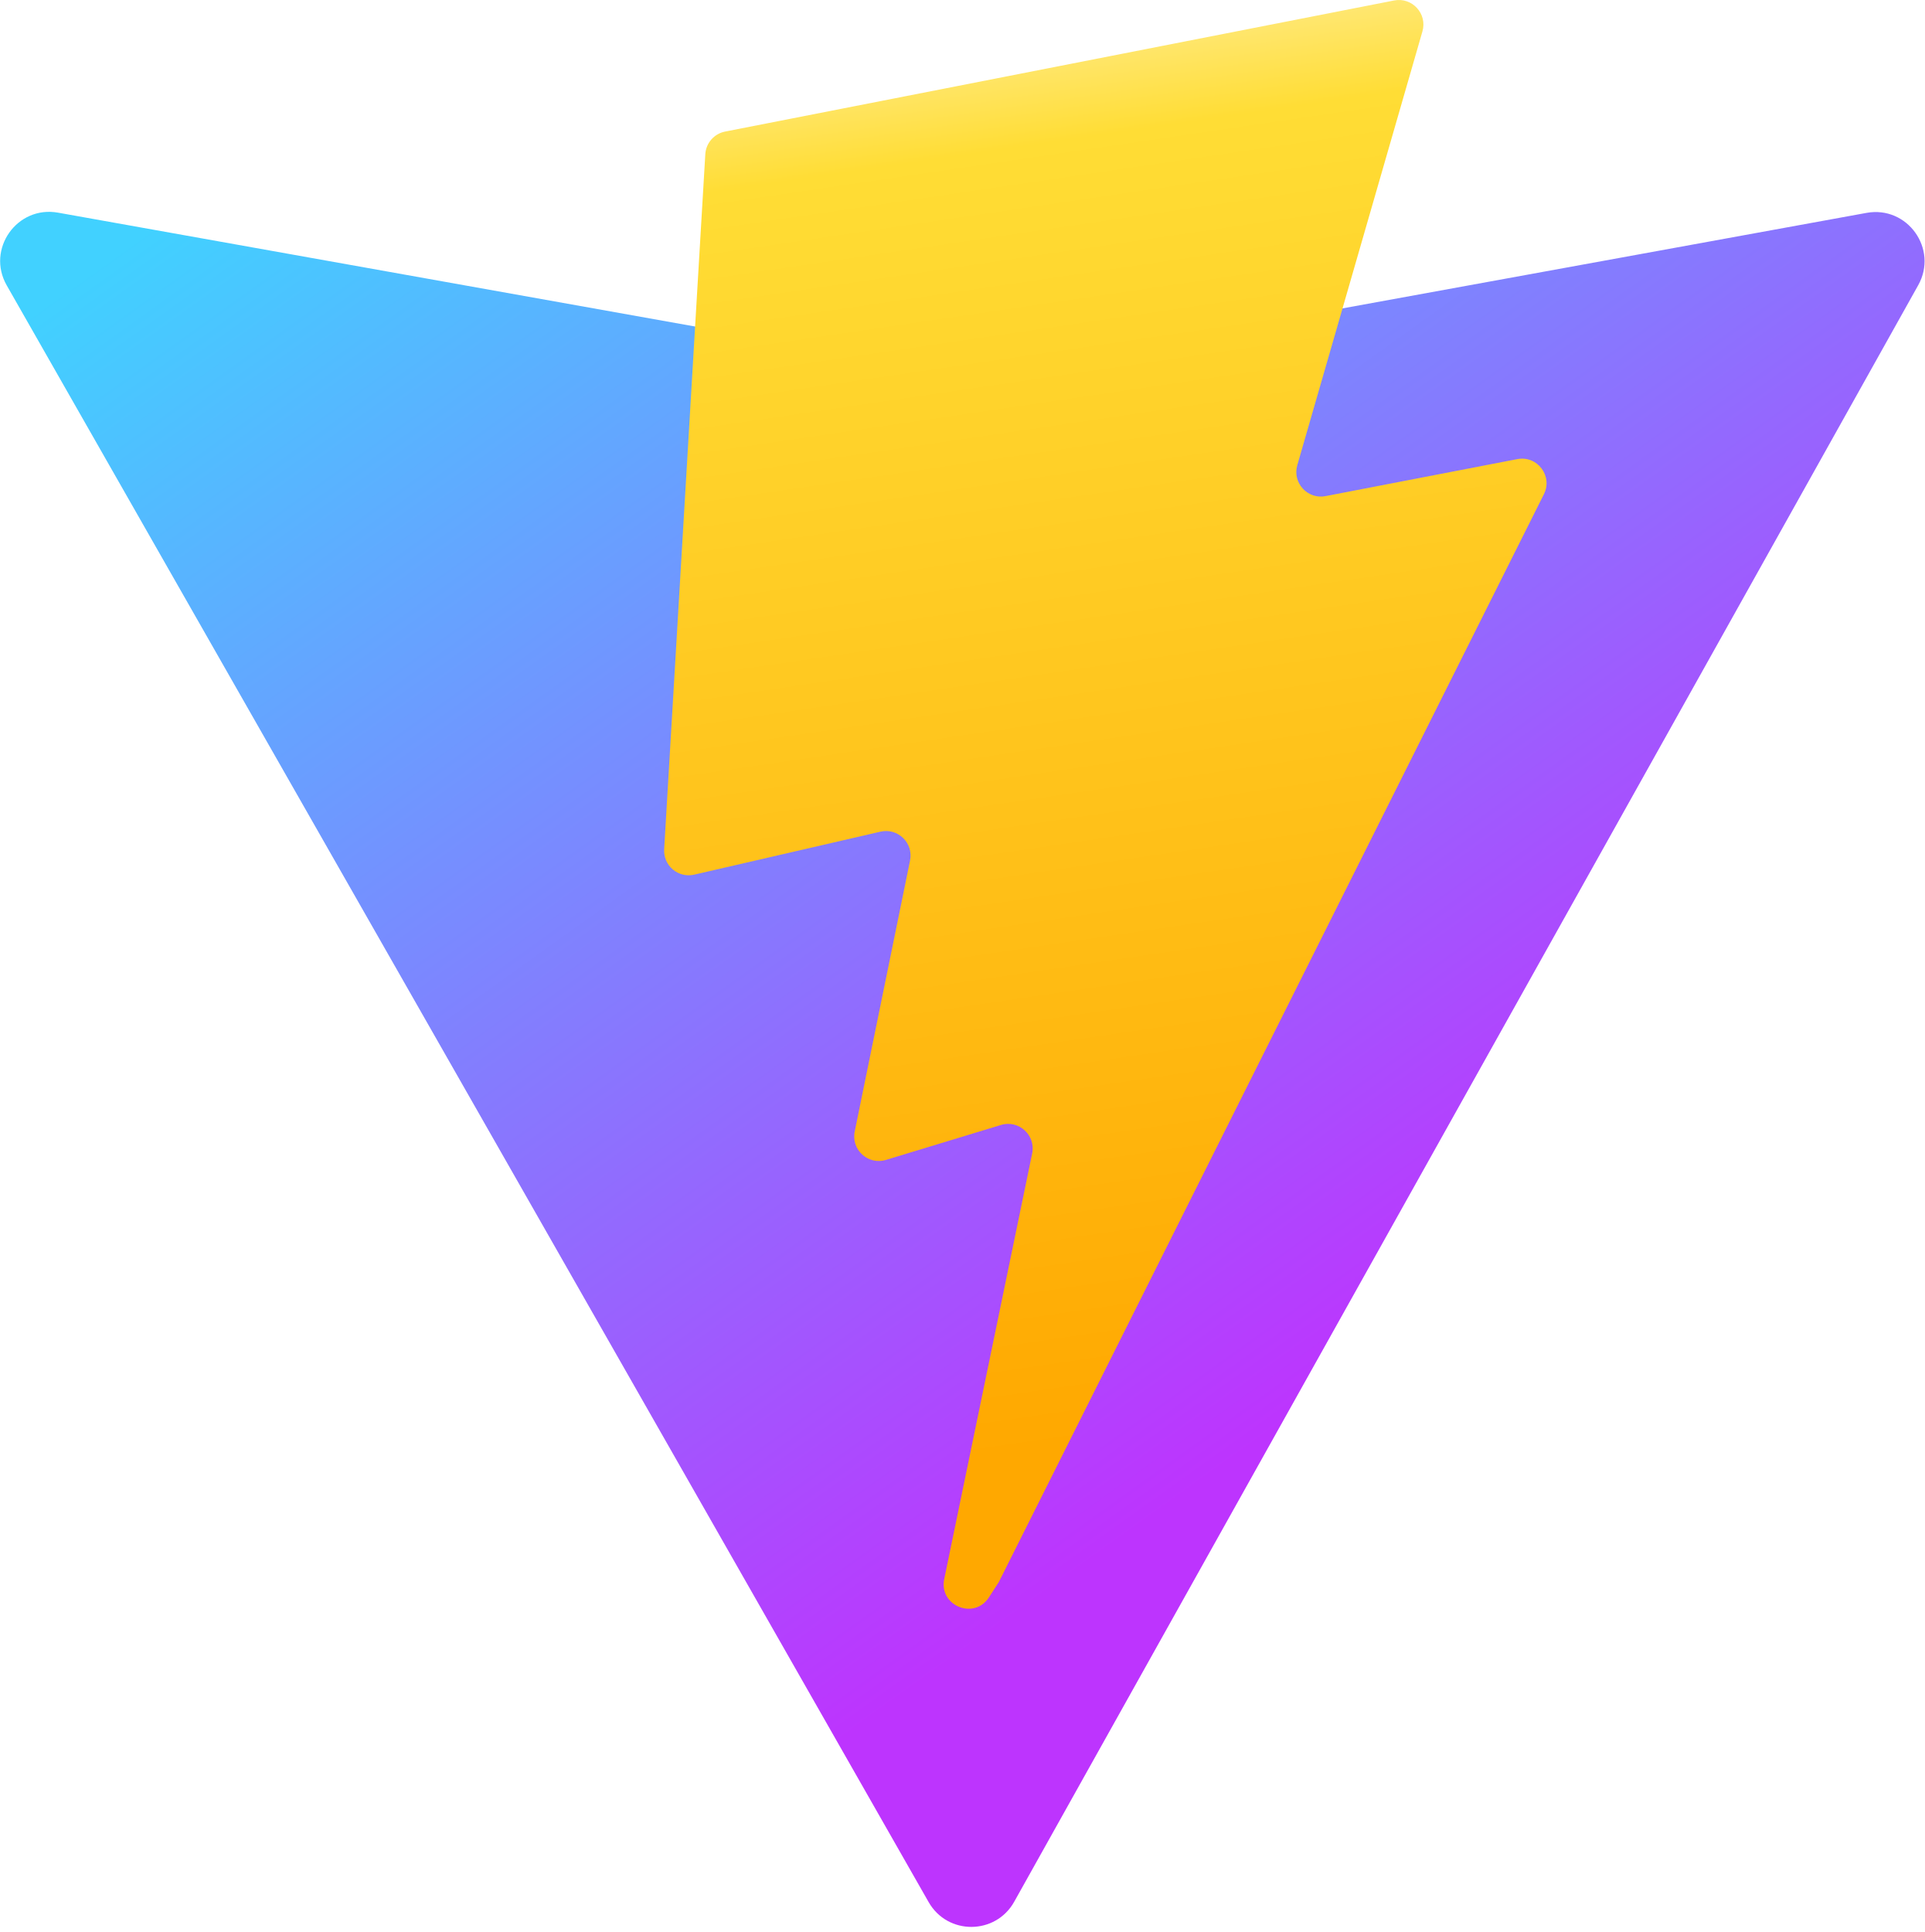
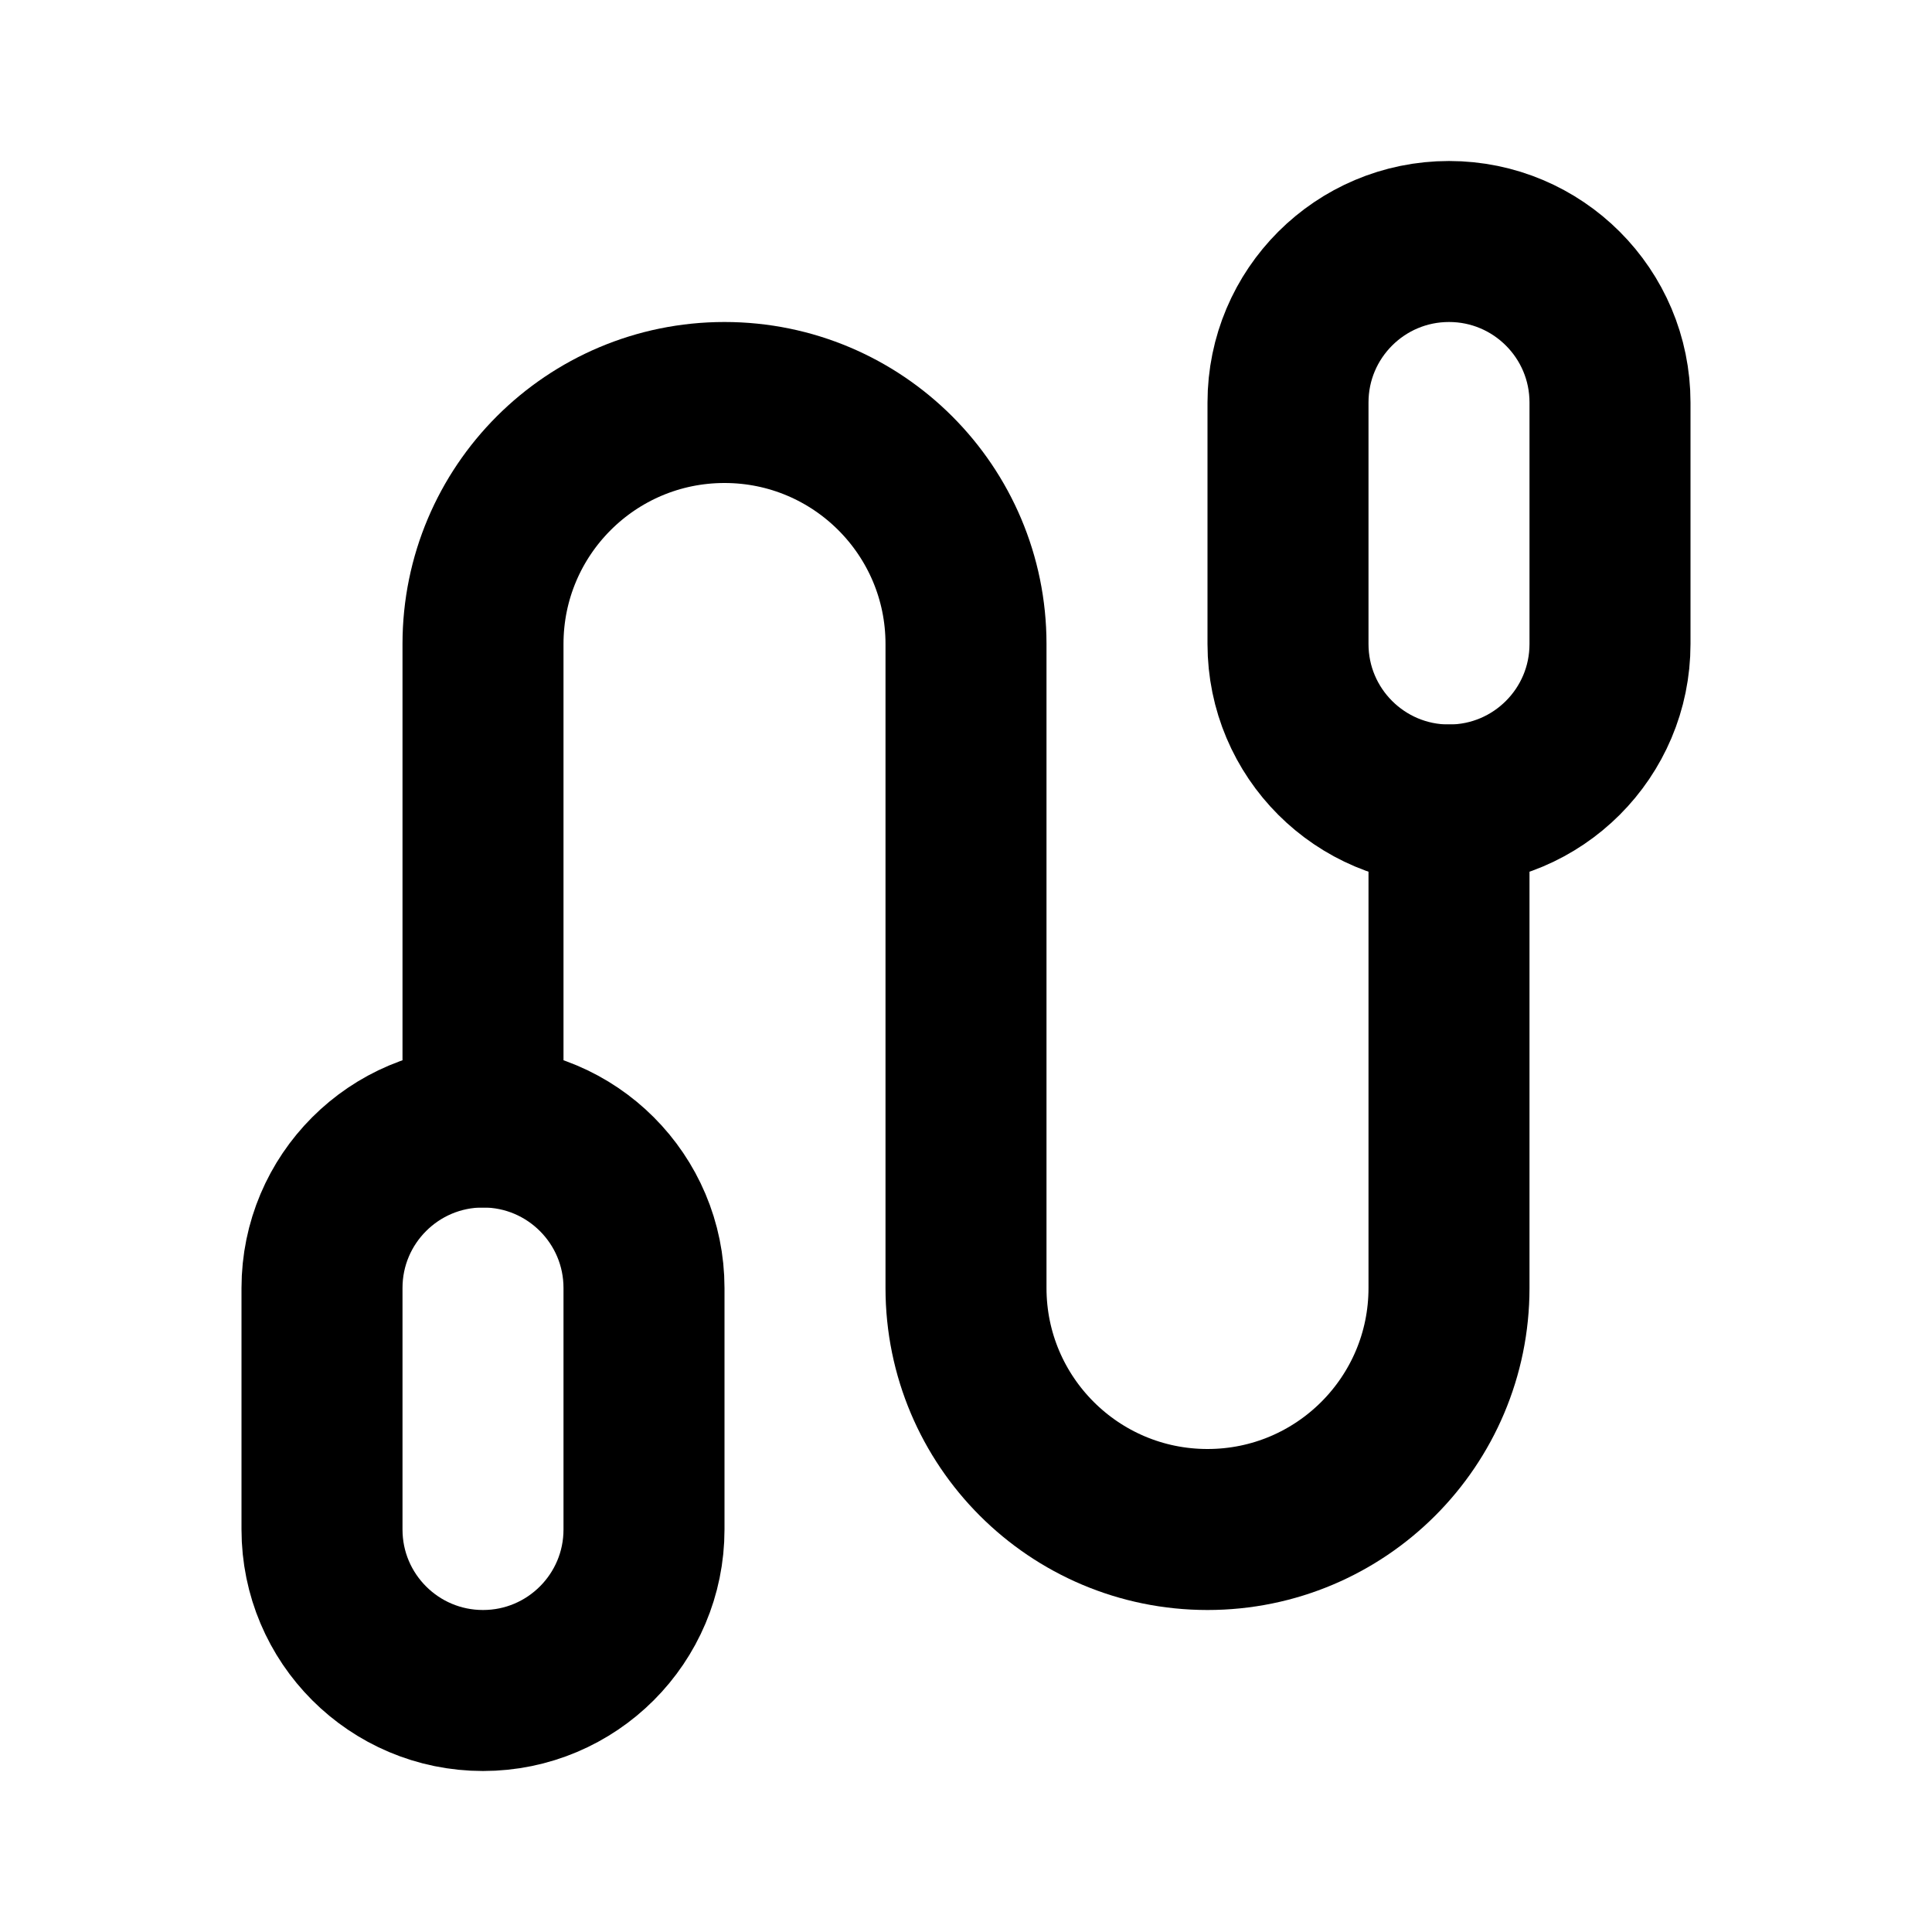
- <svg xmlns="http://www.w3.org/2000/svg" aria-hidden="true" role="img" class="iconify iconify--logos" width="31.88" height="32" preserveAspectRatio="xMidYMid meet" viewBox="0 0 256 257">
-   <defs>
-     <linearGradient id="IconifyId1813088fe1fbc01fb466" x1="-.828%" x2="57.636%" y1="7.652%" y2="78.411%">
-       <stop offset="0%" stop-color="#41D1FF" />
-       <stop offset="100%" stop-color="#BD34FE" />
-     </linearGradient>
-     <linearGradient id="IconifyId1813088fe1fbc01fb467" x1="43.376%" x2="50.316%" y1="2.242%" y2="89.03%">
-       <stop offset="0%" stop-color="#FFEA83" />
-       <stop offset="8.333%" stop-color="#FFDD35" />
-       <stop offset="100%" stop-color="#FFA800" />
-     </linearGradient>
-   </defs>
-   <path fill="url(#IconifyId1813088fe1fbc01fb466)" d="M255.153 37.938L134.897 252.976c-2.483 4.44-8.862 4.466-11.382.048L.875 37.958c-2.746-4.814 1.371-10.646 6.827-9.67l120.385 21.517a6.537 6.537 0 0 0 2.322-.004l117.867-21.483c5.438-.991 9.574 4.796 6.877 9.62Z" />
-   <path fill="url(#IconifyId1813088fe1fbc01fb467)" d="M185.432.063L96.44 17.501a3.268 3.268 0 0 0-2.634 3.014l-5.474 92.456a3.268 3.268 0 0 0 3.997 3.378l24.777-5.718c2.318-.535 4.413 1.507 3.936 3.838l-7.361 36.047c-.495 2.426 1.782 4.5 4.151 3.78l15.304-4.649c2.372-.72 4.652 1.36 4.15 3.788l-11.698 56.621c-.732 3.542 3.979 5.473 5.943 2.437l1.313-2.028l72.516-144.72c1.215-2.423-.88-5.186-3.54-4.672l-25.505 4.922c-2.396.462-4.435-1.77-3.759-4.114l16.646-57.705c.677-2.35-1.37-4.583-3.769-4.113Z" />
+ <svg xmlns="http://www.w3.org/2000/svg" width="24" height="24" viewBox="0 0 24 24" fill="none" stroke="currentColor" stroke-width="2" stroke-linecap="round" stroke-linejoin="round" class="icon icon-tabler icons-tabler-outline icon-tabler-jump-rope">
+   <path stroke="none" d="M0 0h24v24H0z" fill="none" />
+   <path d="M6 14v-6a3 3 0 1 1 6 0v8a3 3 0 0 0 6 0v-6" />
+   <path d="M16 3m0 2a2 2 0 0 1 2 -2h0a2 2 0 0 1 2 2v3a2 2 0 0 1 -2 2h0a2 2 0 0 1 -2 -2z" />
+   <path d="M4 14m0 2a2 2 0 0 1 2 -2h0a2 2 0 0 1 2 2v3a2 2 0 0 1 -2 2h0a2 2 0 0 1 -2 -2z" />
</svg>
